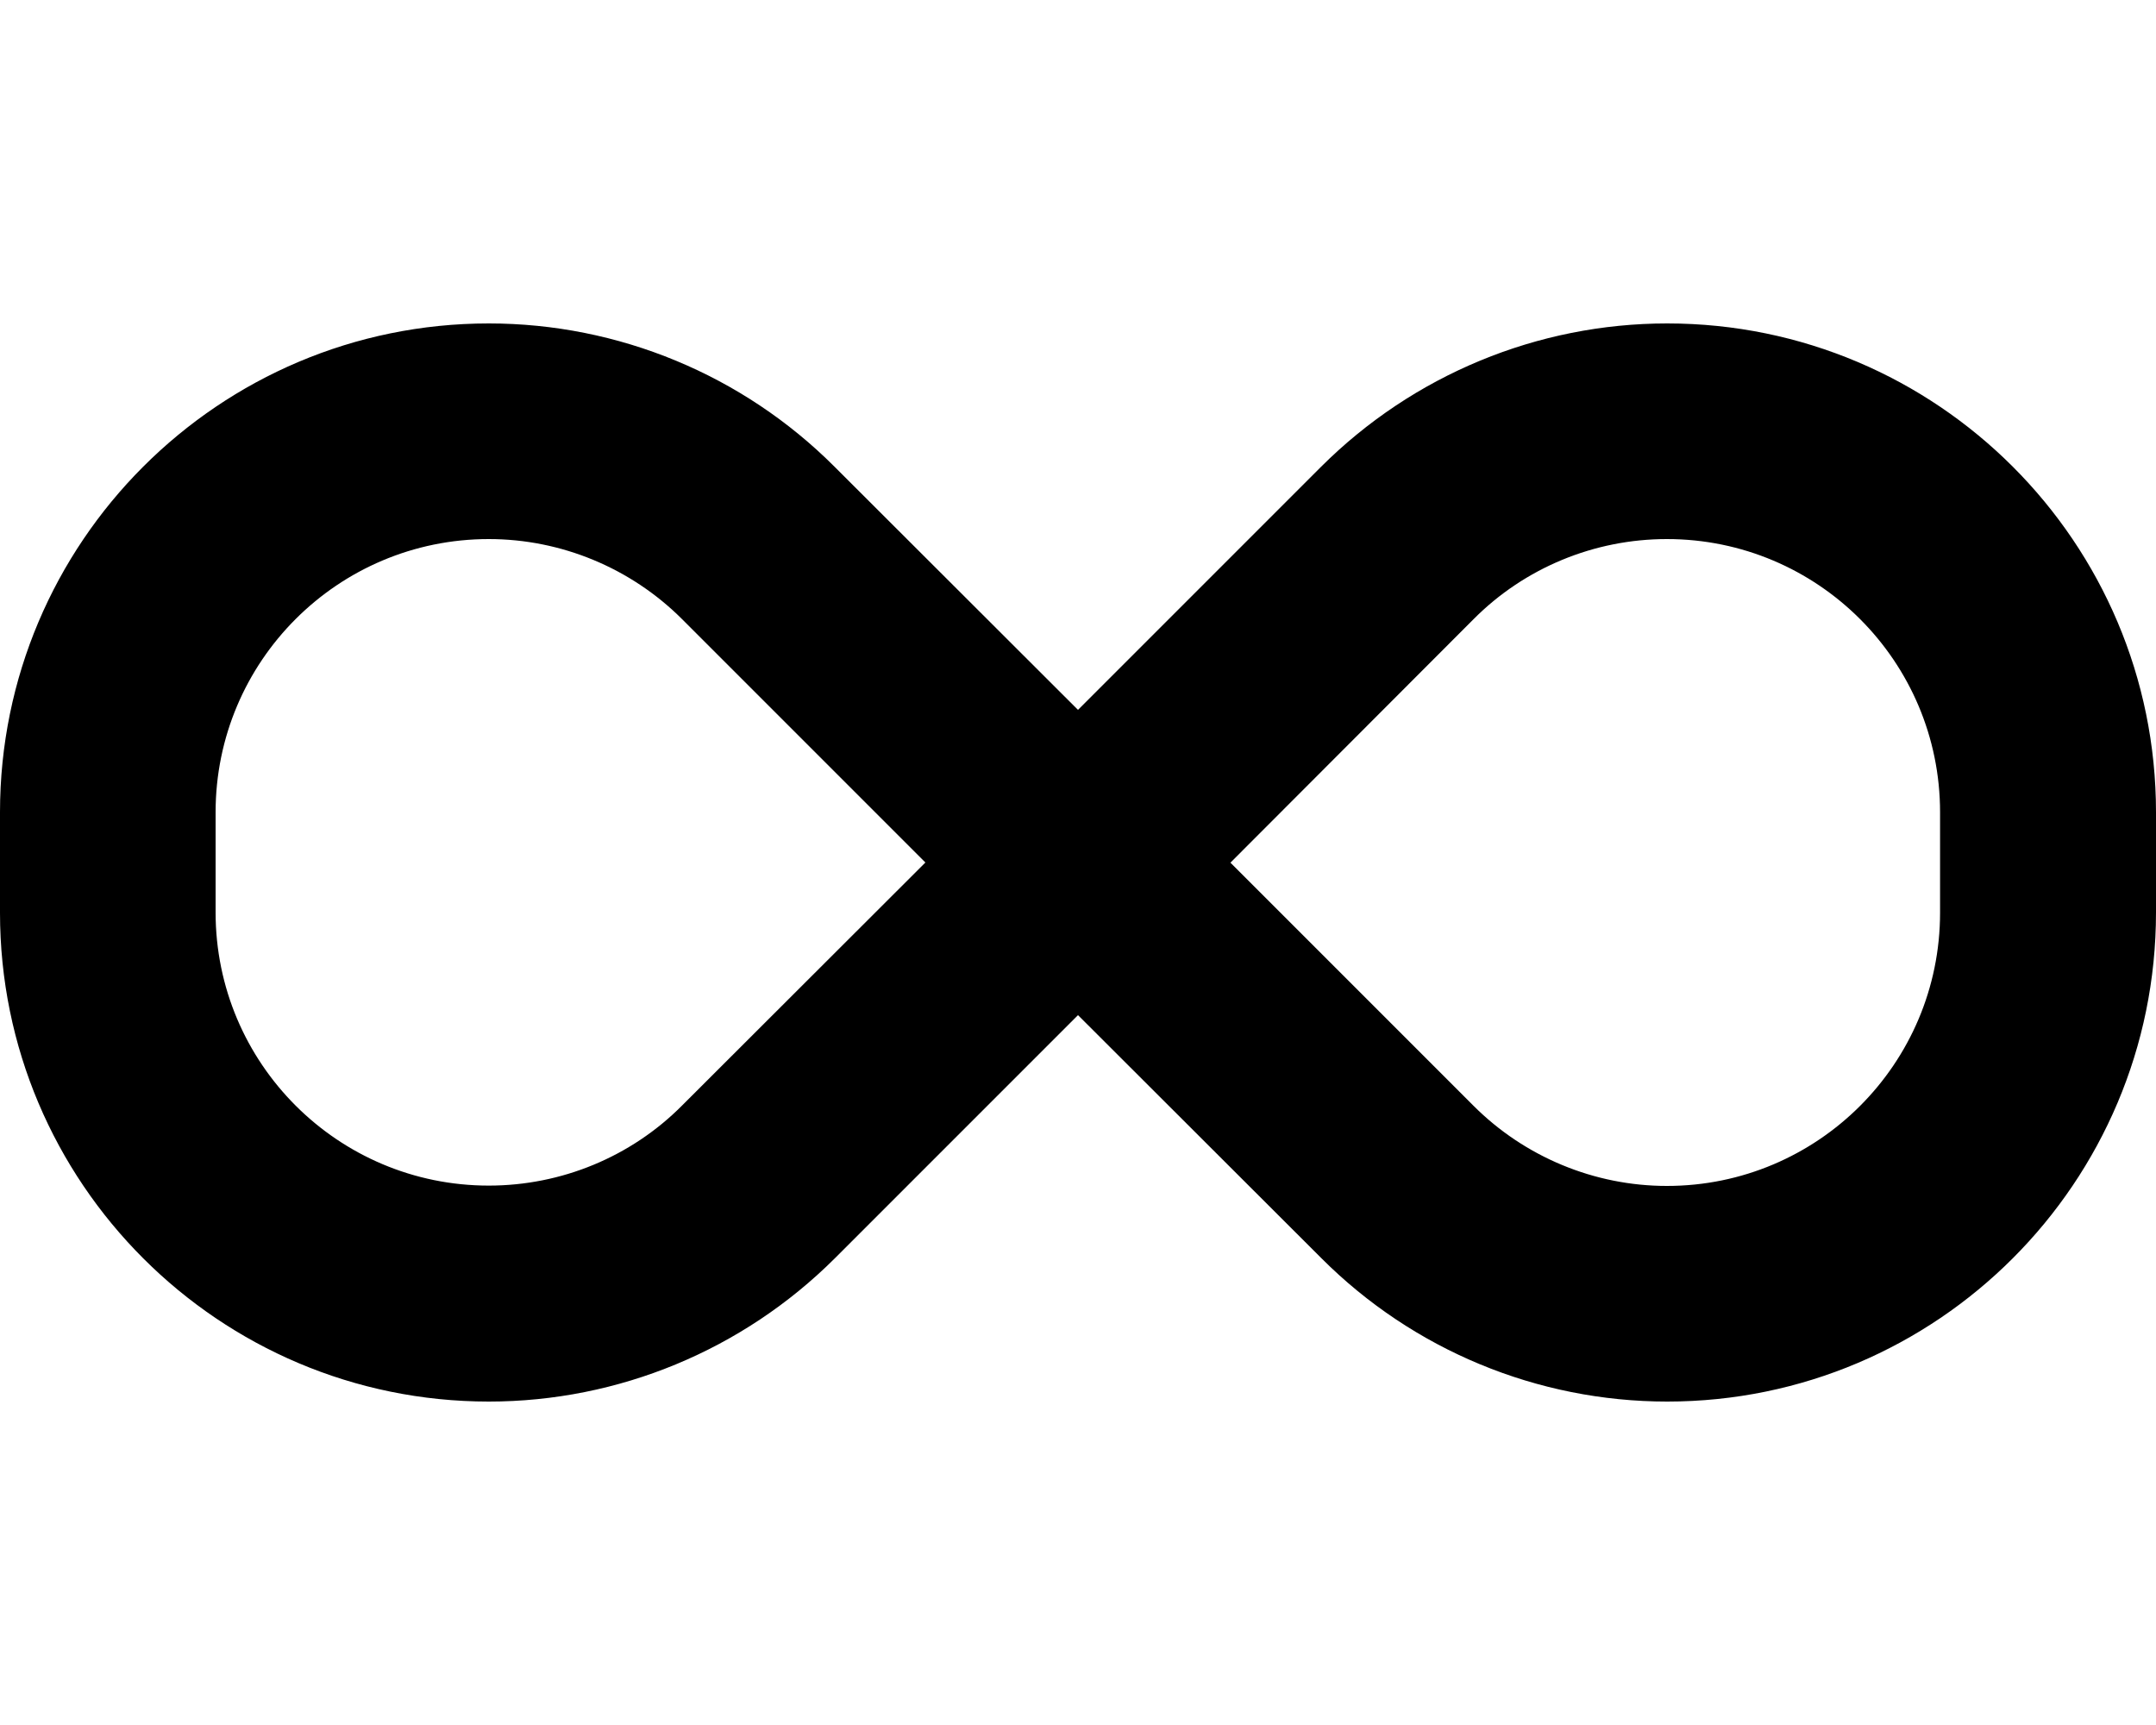
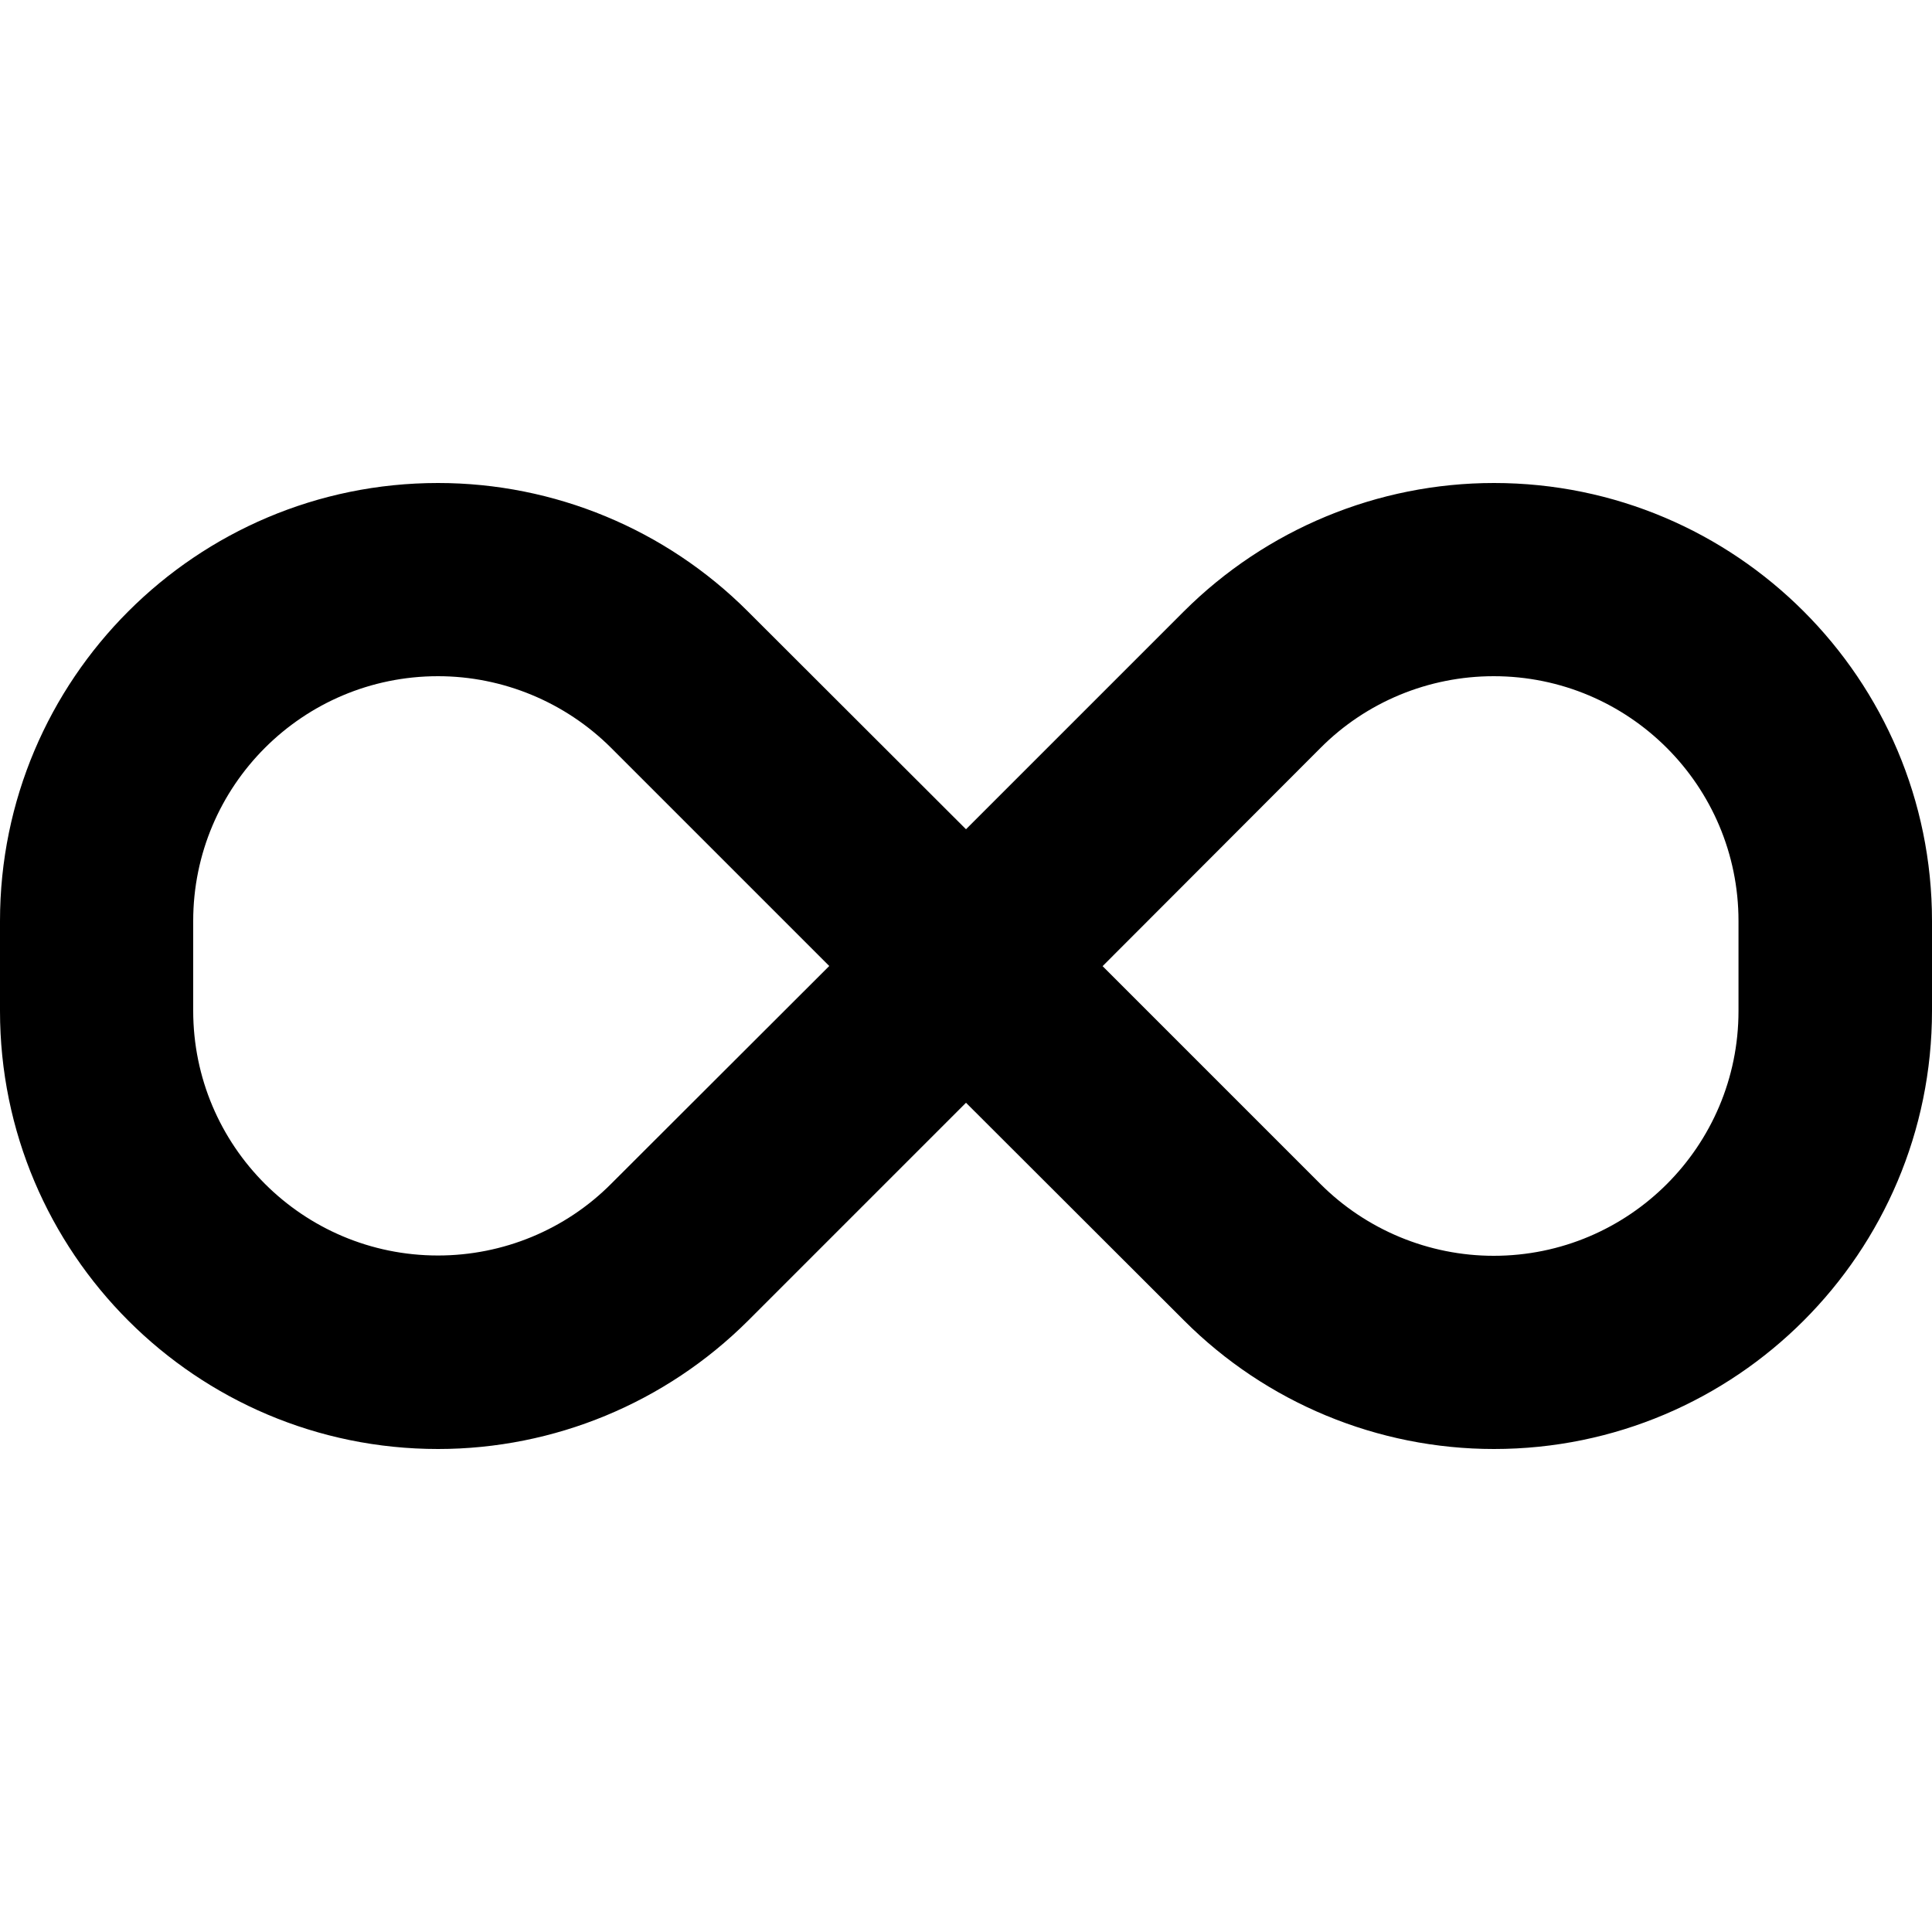
- <svg xmlns="http://www.w3.org/2000/svg" viewBox="0 0 640 512">
+ <svg xmlns="http://www.w3.org/2000/svg" viewBox="0 0 640 512" height="512px" width="512px">
  <path d="M0 241.1C0 161 65 96 145.1 96c38.5 0 75.4 15.3 102.6 42.5L320 210.7l72.2-72.2C419.5 111.3 456.4 96 494.9 96C575 96 640 161 640 241.1v29.7C640 351 575 416 494.9 416c-38.5 0-75.4-15.3-102.6-42.5L320 301.3l-72.2 72.2C220.5 400.7 183.6 416 145.1 416C65 416 0 351 0 270.9V241.1zM274.7 256l-72.2-72.2c-15.2-15.2-35.9-23.8-57.4-23.8C100.3 160 64 196.3 64 241.1v29.7c0 44.8 36.3 81.1 81.1 81.1c21.5 0 42.2-8.5 57.4-23.8L274.7 256zm90.5 0l72.2 72.2c15.2 15.2 35.9 23.8 57.4 23.8c44.8 0 81.1-36.3 81.1-81.1V241.1c0-44.8-36.3-81.1-81.1-81.1c-21.5 0-42.2 8.5-57.4 23.8L365.3 256z" />
</svg>
